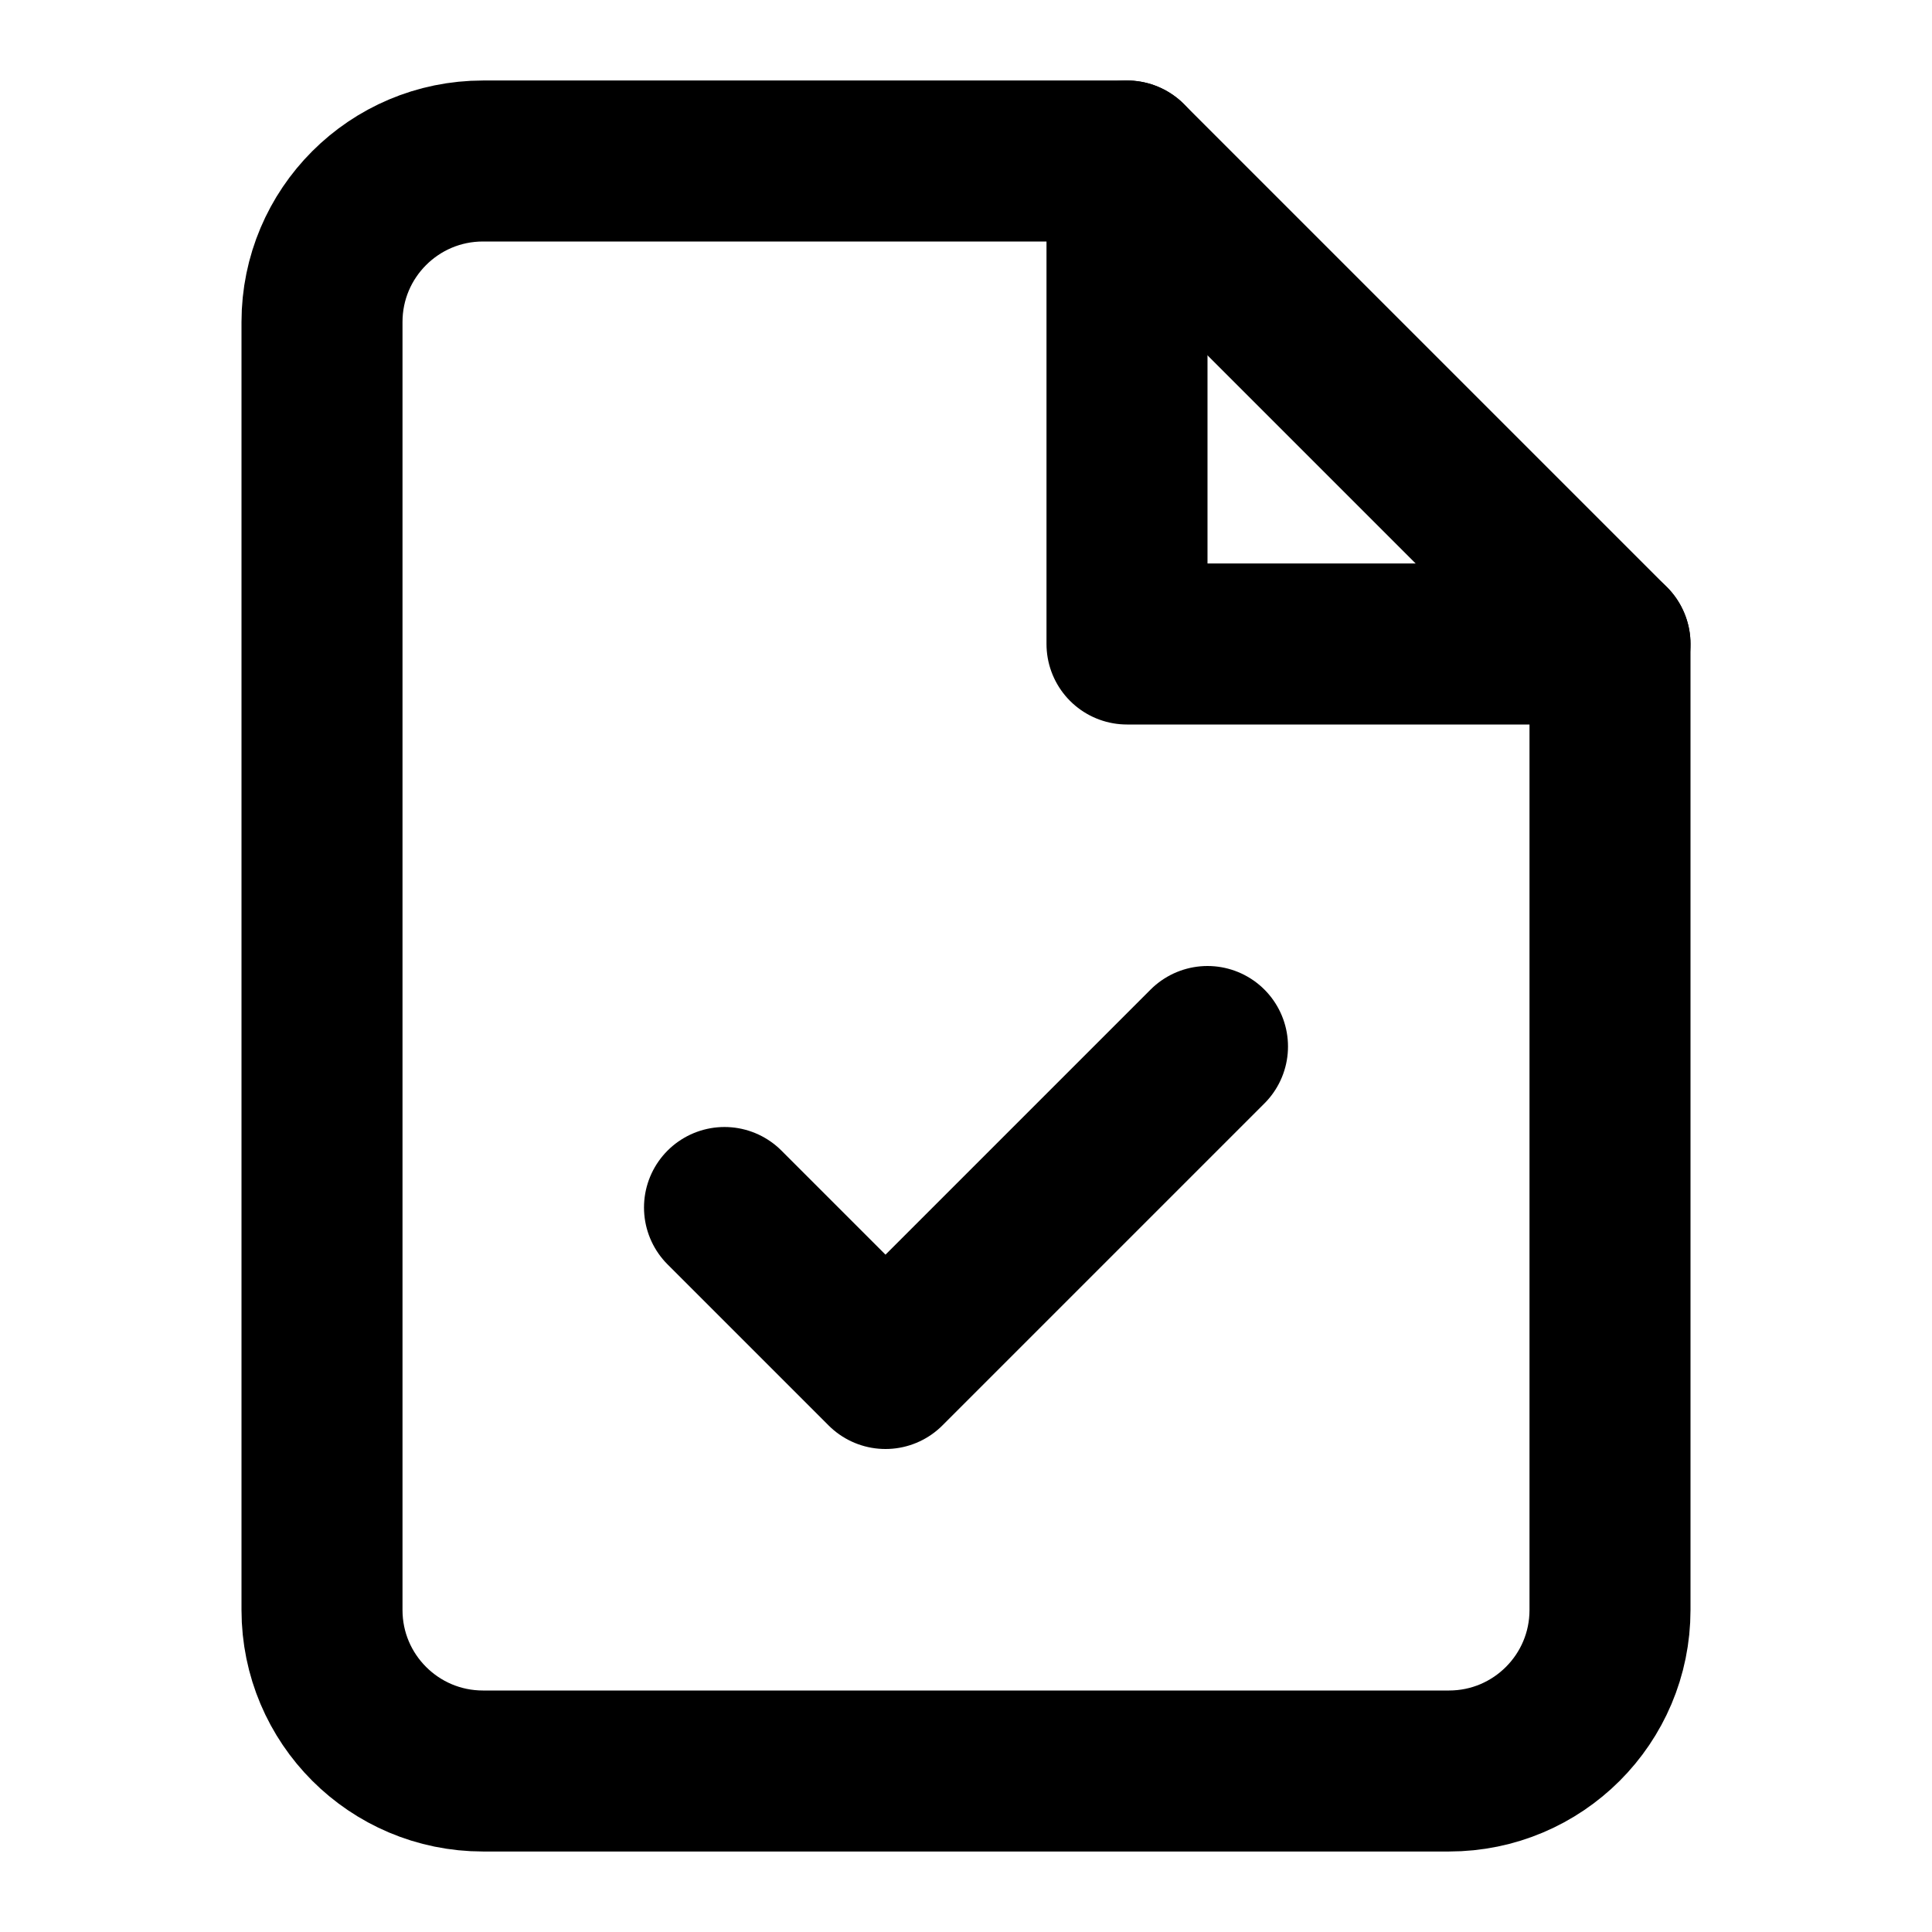
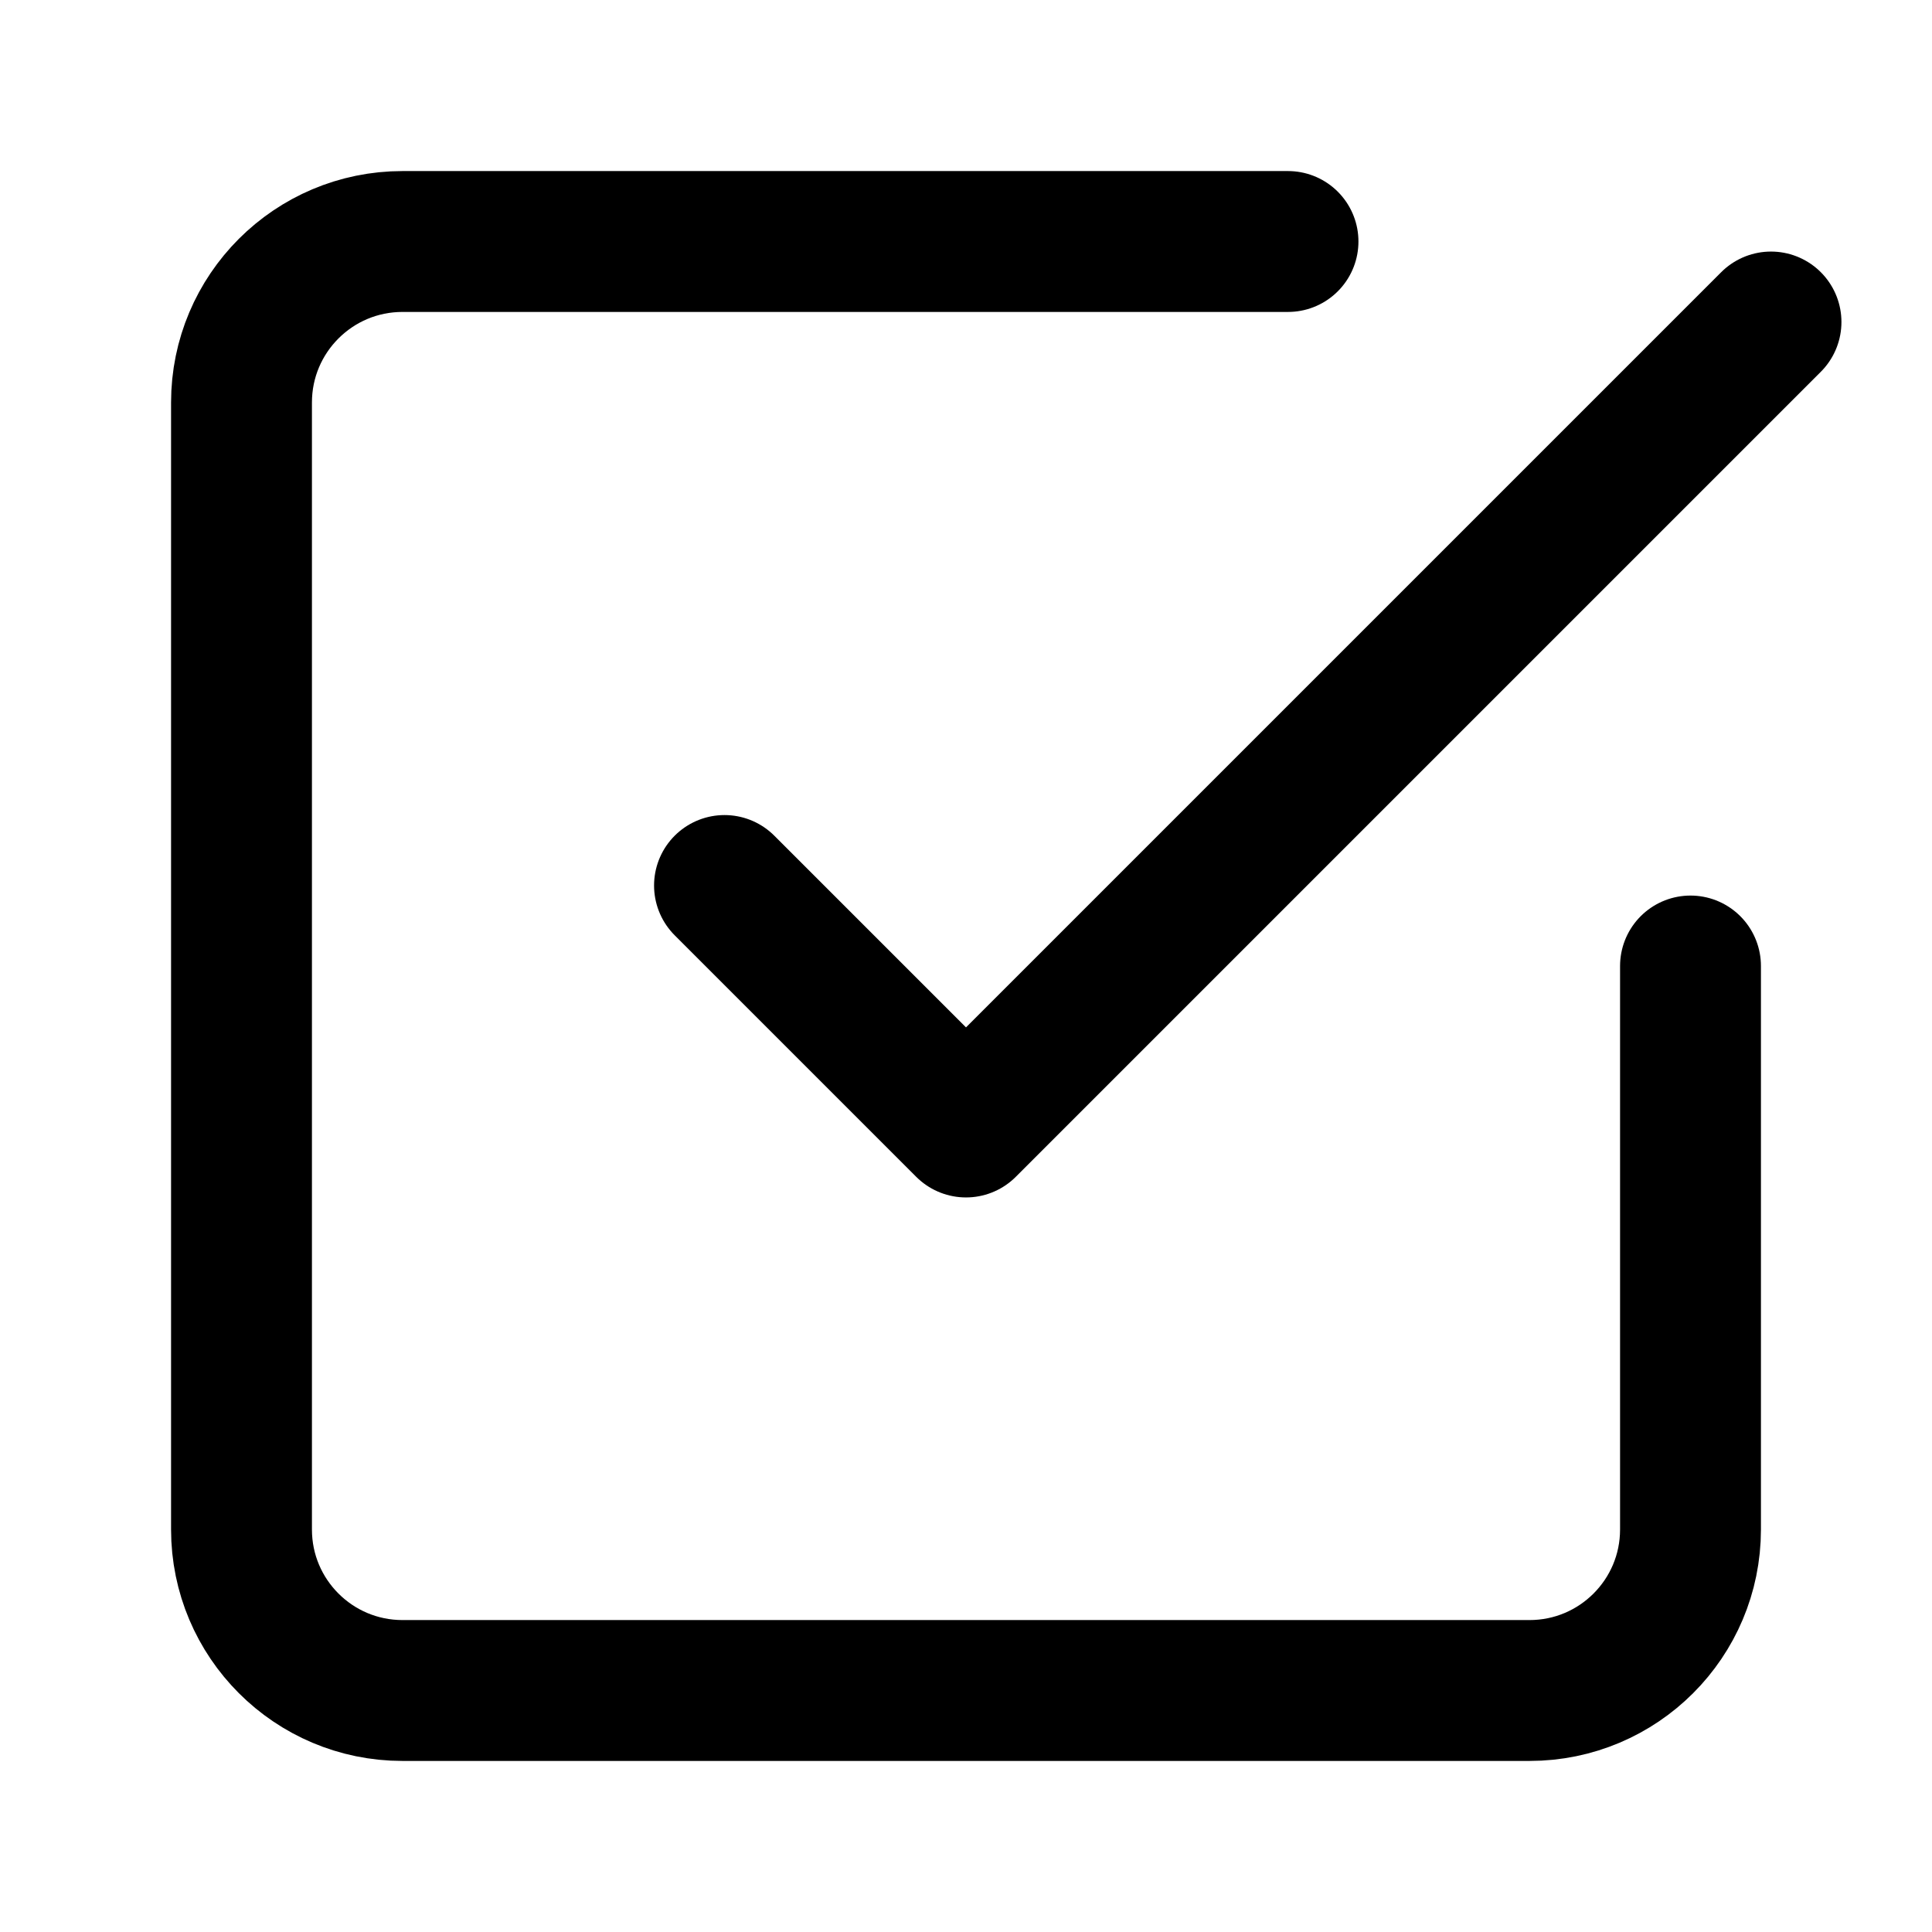
- <svg xmlns="http://www.w3.org/2000/svg" viewBox="0 0 24 24" fill="none" stroke="currentColor" stroke-width="2" stroke-linecap="round" stroke-linejoin="round">
-   <path d="M14 2H6a2 2 0 0 0-2 2v16a2 2 0 0 0 2 2h12a2 2 0 0 0 2-2V8z" />
-   <polyline points="14 2 14 8 20 8" />
-   <path d="M9 15l2 2 4-4" />
+ <svg xmlns="http://www.w3.org/2000/svg" viewBox="0 0 24 24" width="24" height="24" fill="none" stroke="currentColor" stroke-width="1.75" stroke-linecap="round" stroke-linejoin="round">
+   <path d="m9 11 3 3L22 4" />
+   <path d="M21 12v7a2 2 0 0 1-2 2H5a2 2 0 0 1-2-2V5a2 2 0 0 1 2-2h11" />
</svg>
